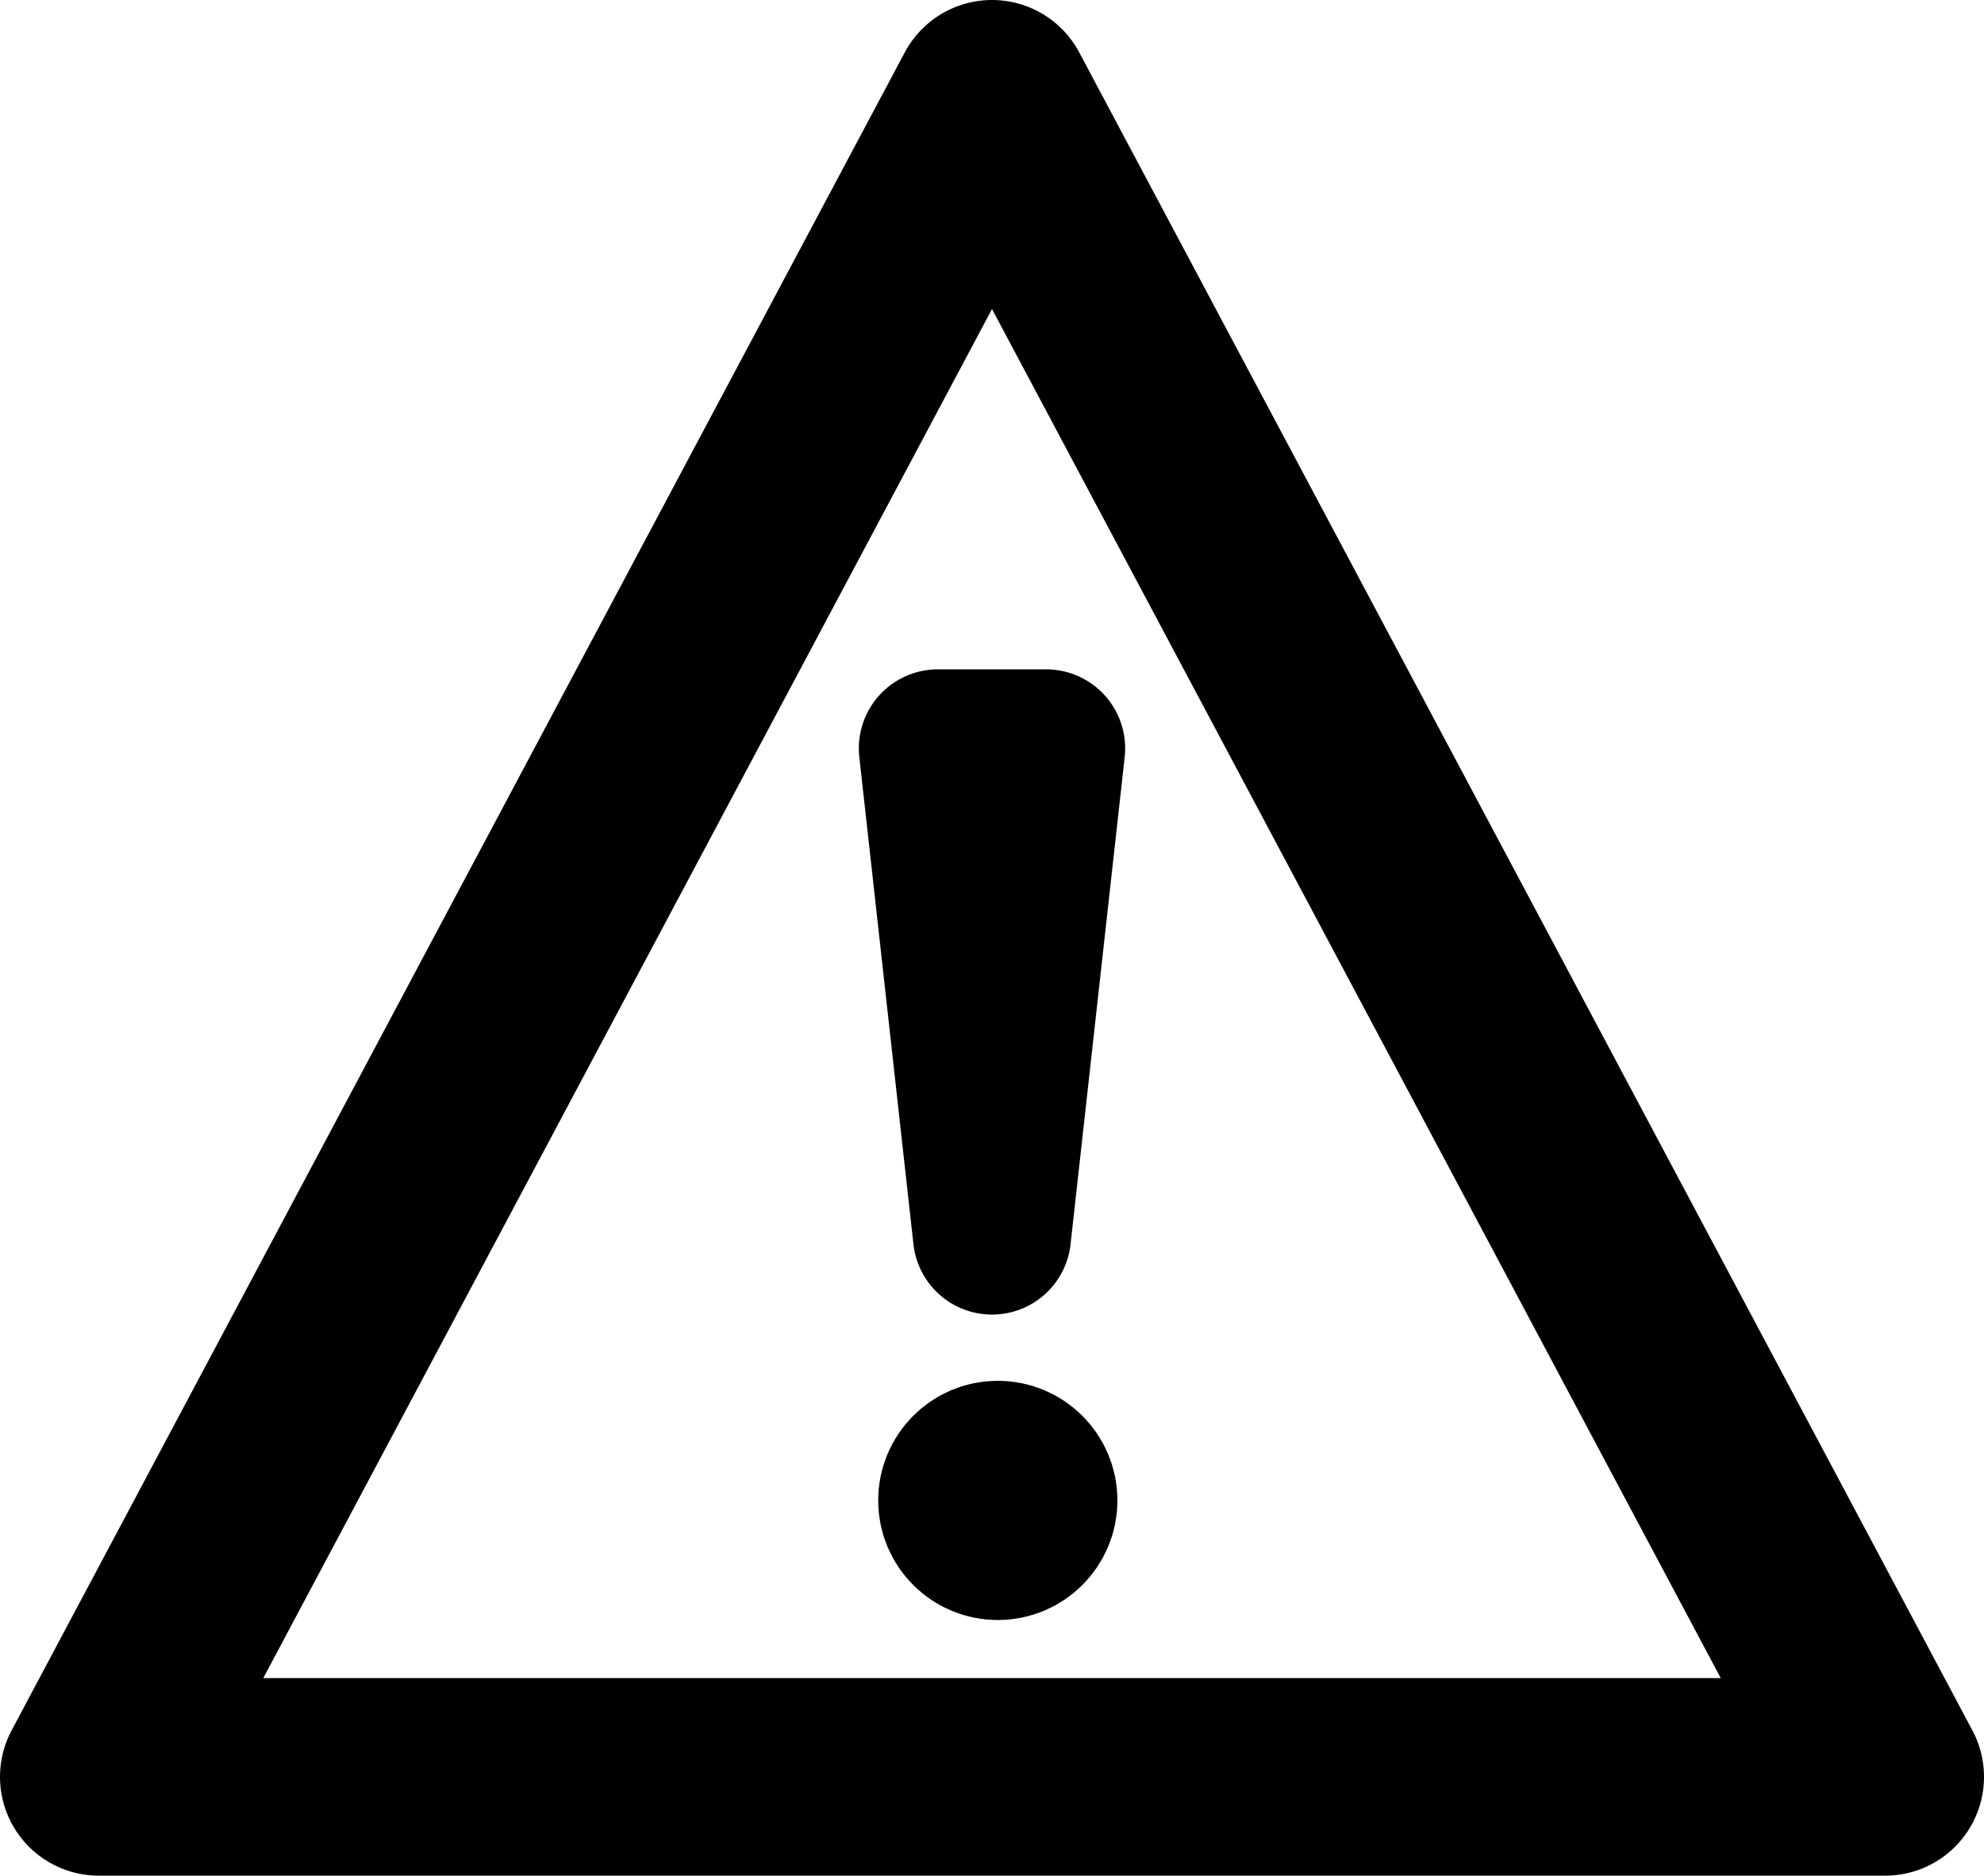
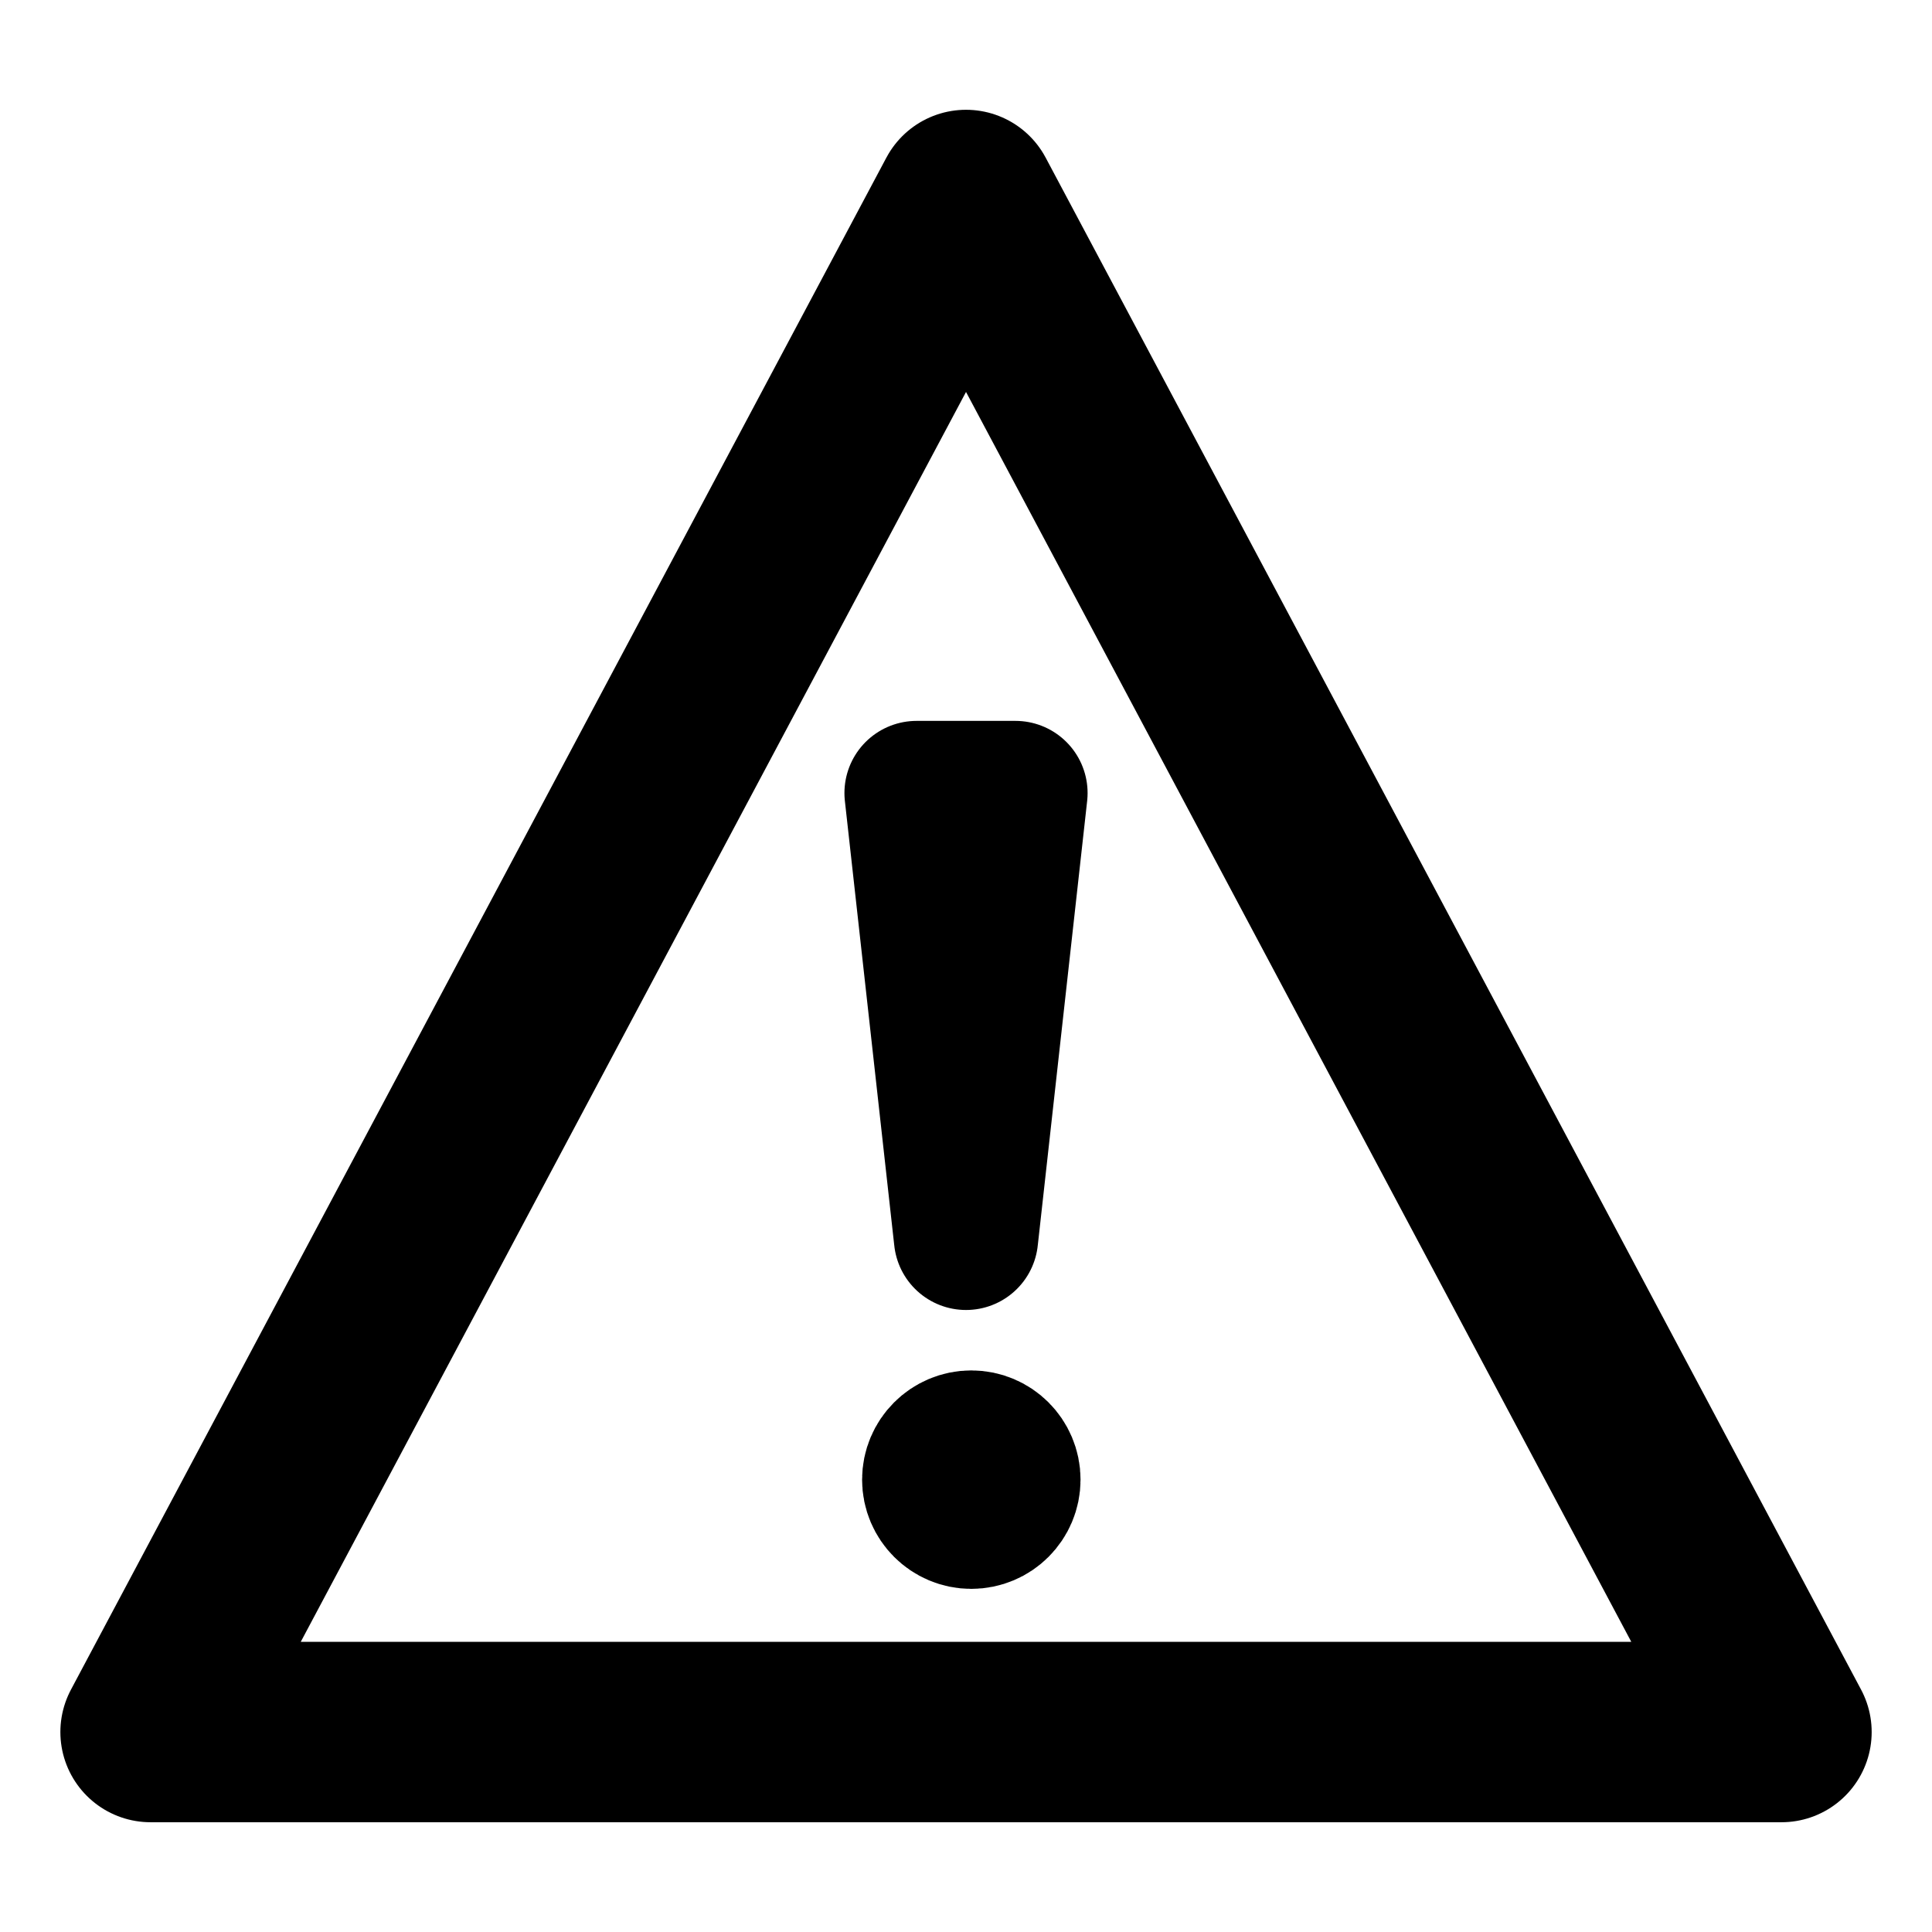
- <svg xmlns="http://www.w3.org/2000/svg" width="251.027mm" height="237.329mm" viewBox="0 0 251.027 237.329" version="1.1" id="svg2181">
+ <svg xmlns="http://www.w3.org/2000/svg" width="64" height="64" viewBox="0 0 16.933 16.933" version="1.1" id="svg2181">
  <defs id="defs2175" />
-   <g id="layer1" transform="translate(-47.55373,46.39921)">
-     <path style="fill:none;stroke:#000000;stroke-width:25;stroke-linecap:round;stroke-linejoin:round;stroke-miterlimit:4;stroke-dasharray:none;stroke-opacity:1" d="M 60.053,178.429 173.067,-33.901 286.082,178.429 Z" id="path2728" />
-     <path style="fill:#000000;fill-opacity:1;stroke:#000000;stroke-width:20;stroke-linecap:round;stroke-linejoin:round;stroke-miterlimit:4;stroke-dasharray:none;stroke-opacity:1" d="m 166.218,48.292 6.849,61.644 6.849,-61.644 h -13.699" id="path2732" />
-     <circle style="fill:#000000;fill-opacity:1;stroke:#000000;stroke-width:20;stroke-linecap:round;stroke-linejoin:round;stroke-miterlimit:4;stroke-dasharray:none;stroke-opacity:1" id="path2744" cx="173.801" cy="143.449" r="5.137" />
+   <g id="layer1" transform="translate(-47.55373,-173.9961)">
+     <g id="g822" transform="matrix(0.06324017,0,0,0.06324017,45.07559,177.8927)">
+       <path id="path2728" d="M 60.053,178.429 173.067,-33.901 286.082,178.429 Z" style="fill:none;stroke:#000000;stroke-width:25;stroke-linecap:round;stroke-linejoin:round;stroke-miterlimit:4;stroke-dasharray:none;stroke-opacity:1" />
+       <path id="path2732" d="m 166.218,48.292 6.849,61.644 6.849,-61.644 h -13.699" style="fill:#000000;fill-opacity:1;stroke:#000000;stroke-width:20;stroke-linecap:round;stroke-linejoin:round;stroke-miterlimit:4;stroke-dasharray:none;stroke-opacity:1" />
+       <circle r="5.137" cy="143.449" cx="173.801" id="path2744" style="fill:#000000;fill-opacity:1;stroke:#000000;stroke-width:20;stroke-linecap:round;stroke-linejoin:round;stroke-miterlimit:4;stroke-dasharray:none;stroke-opacity:1" />
+     </g>
  </g>
</svg>
